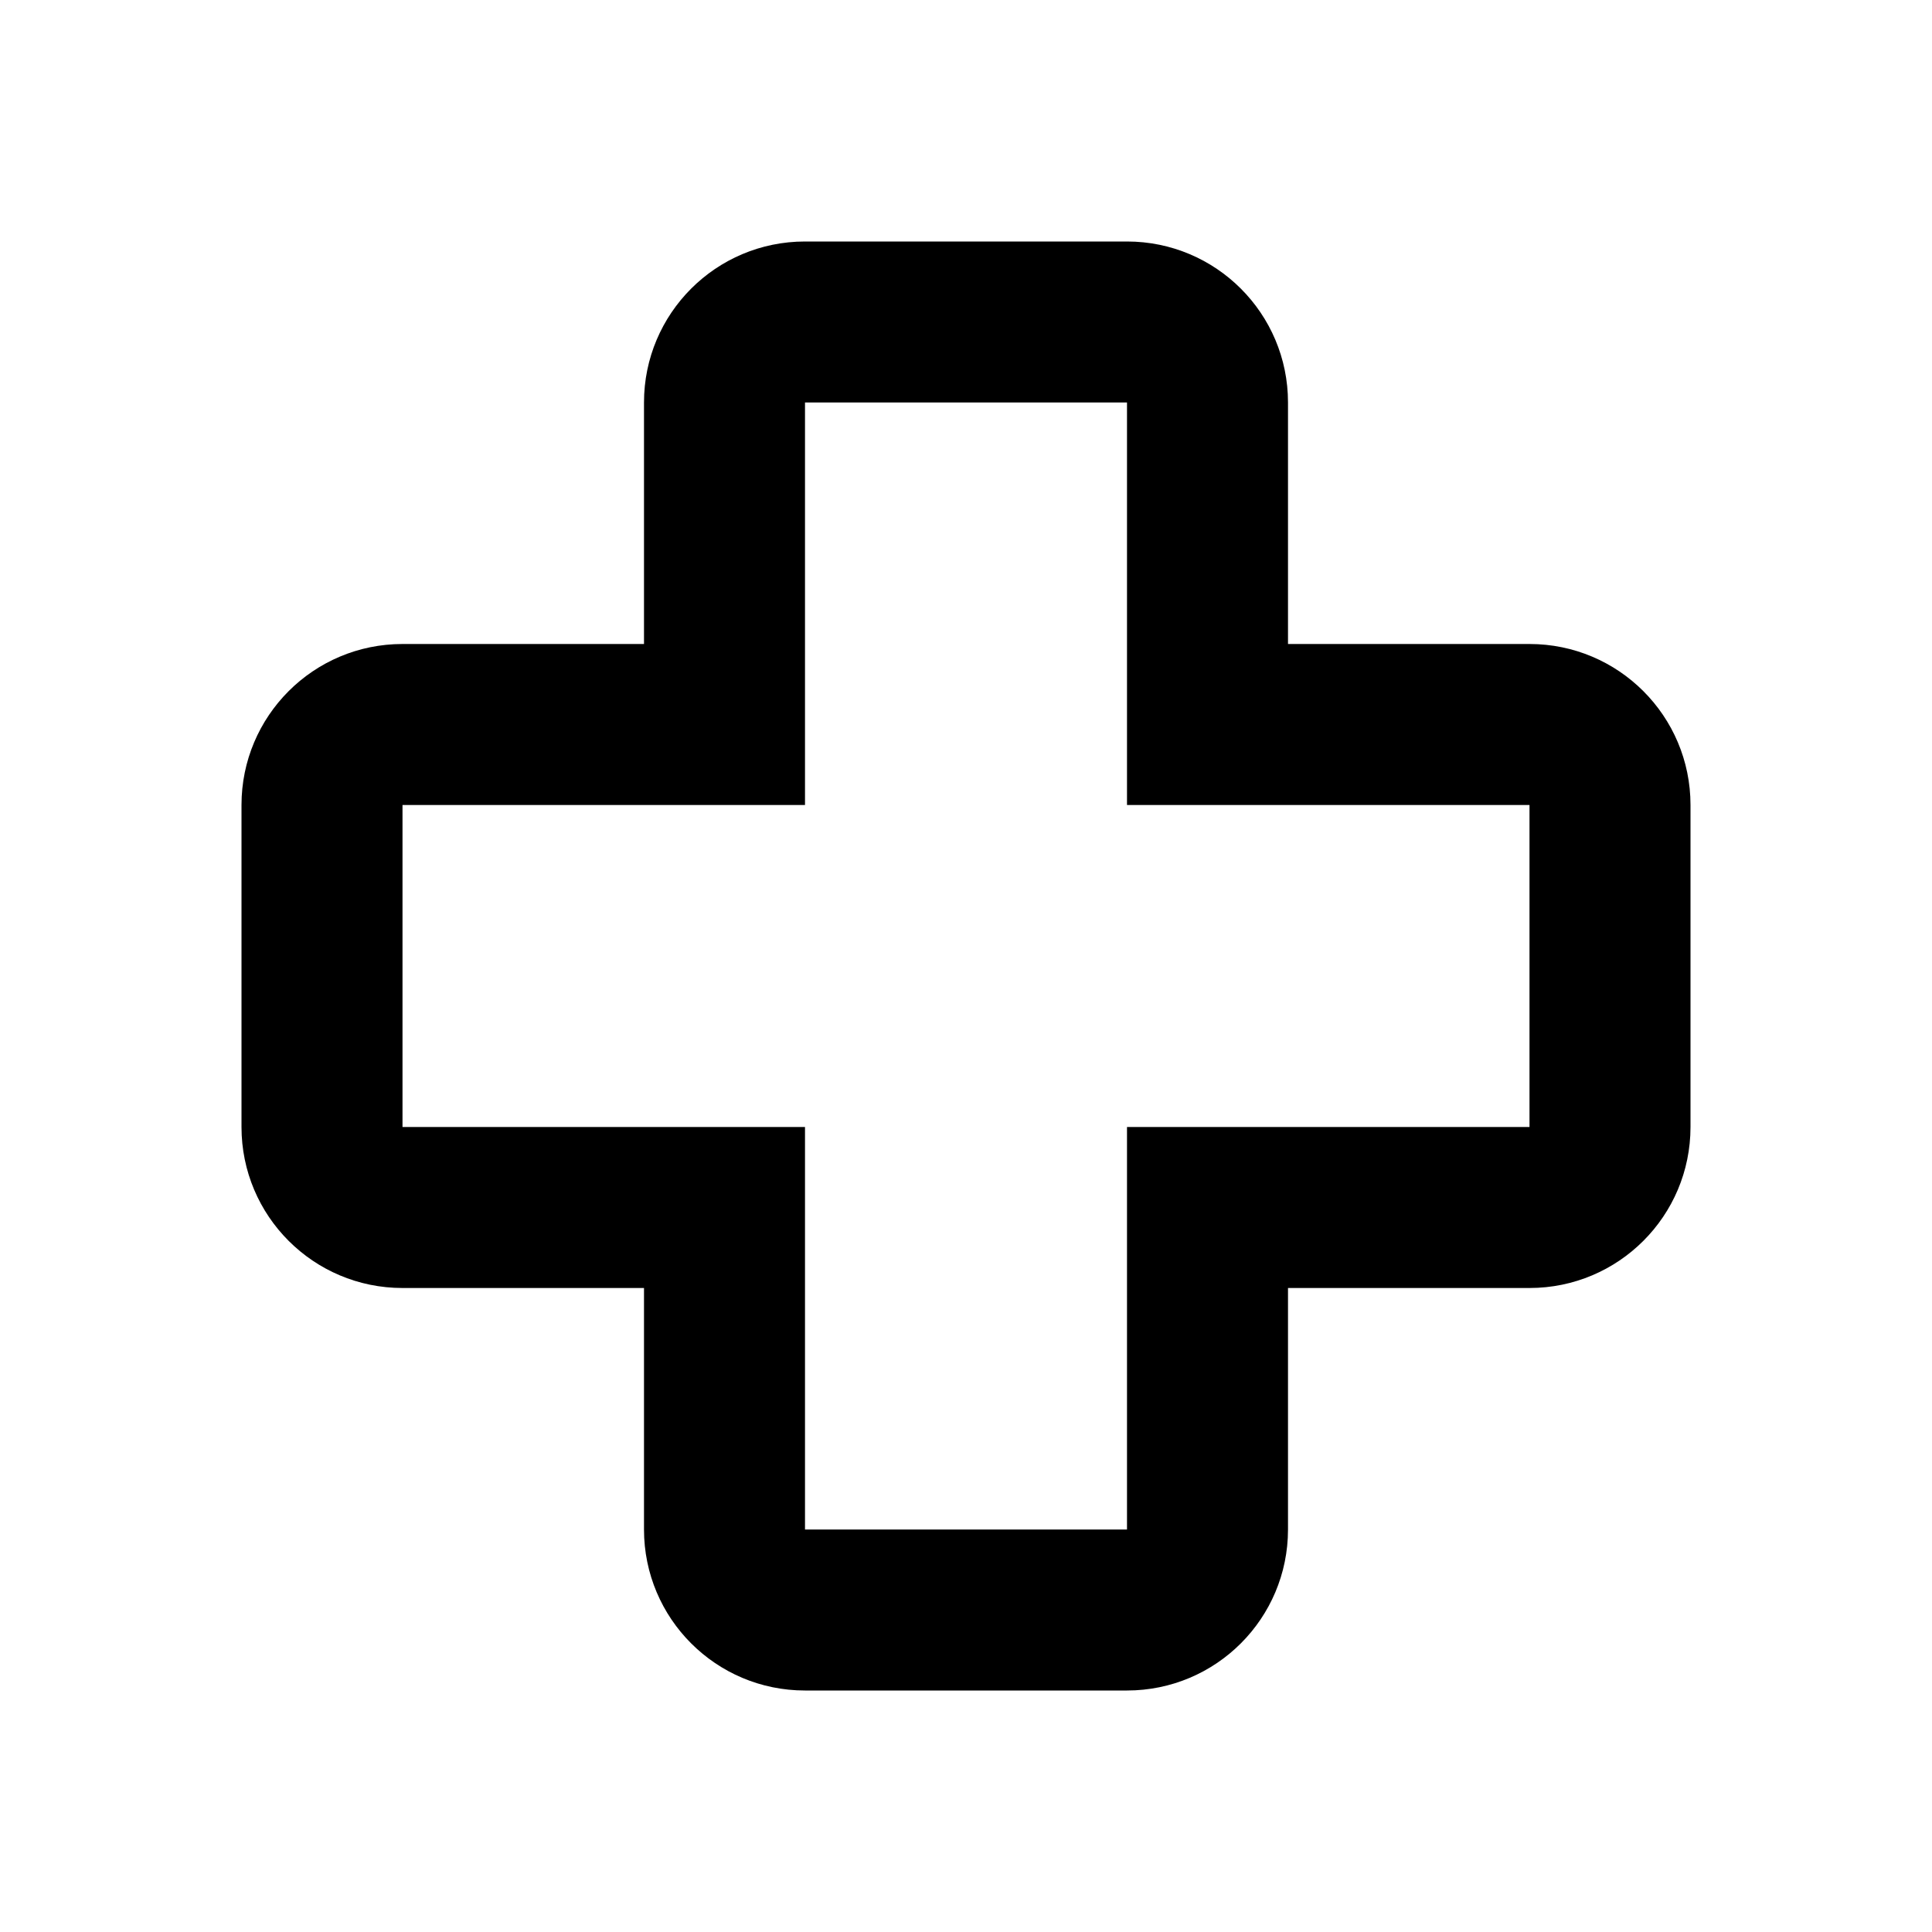
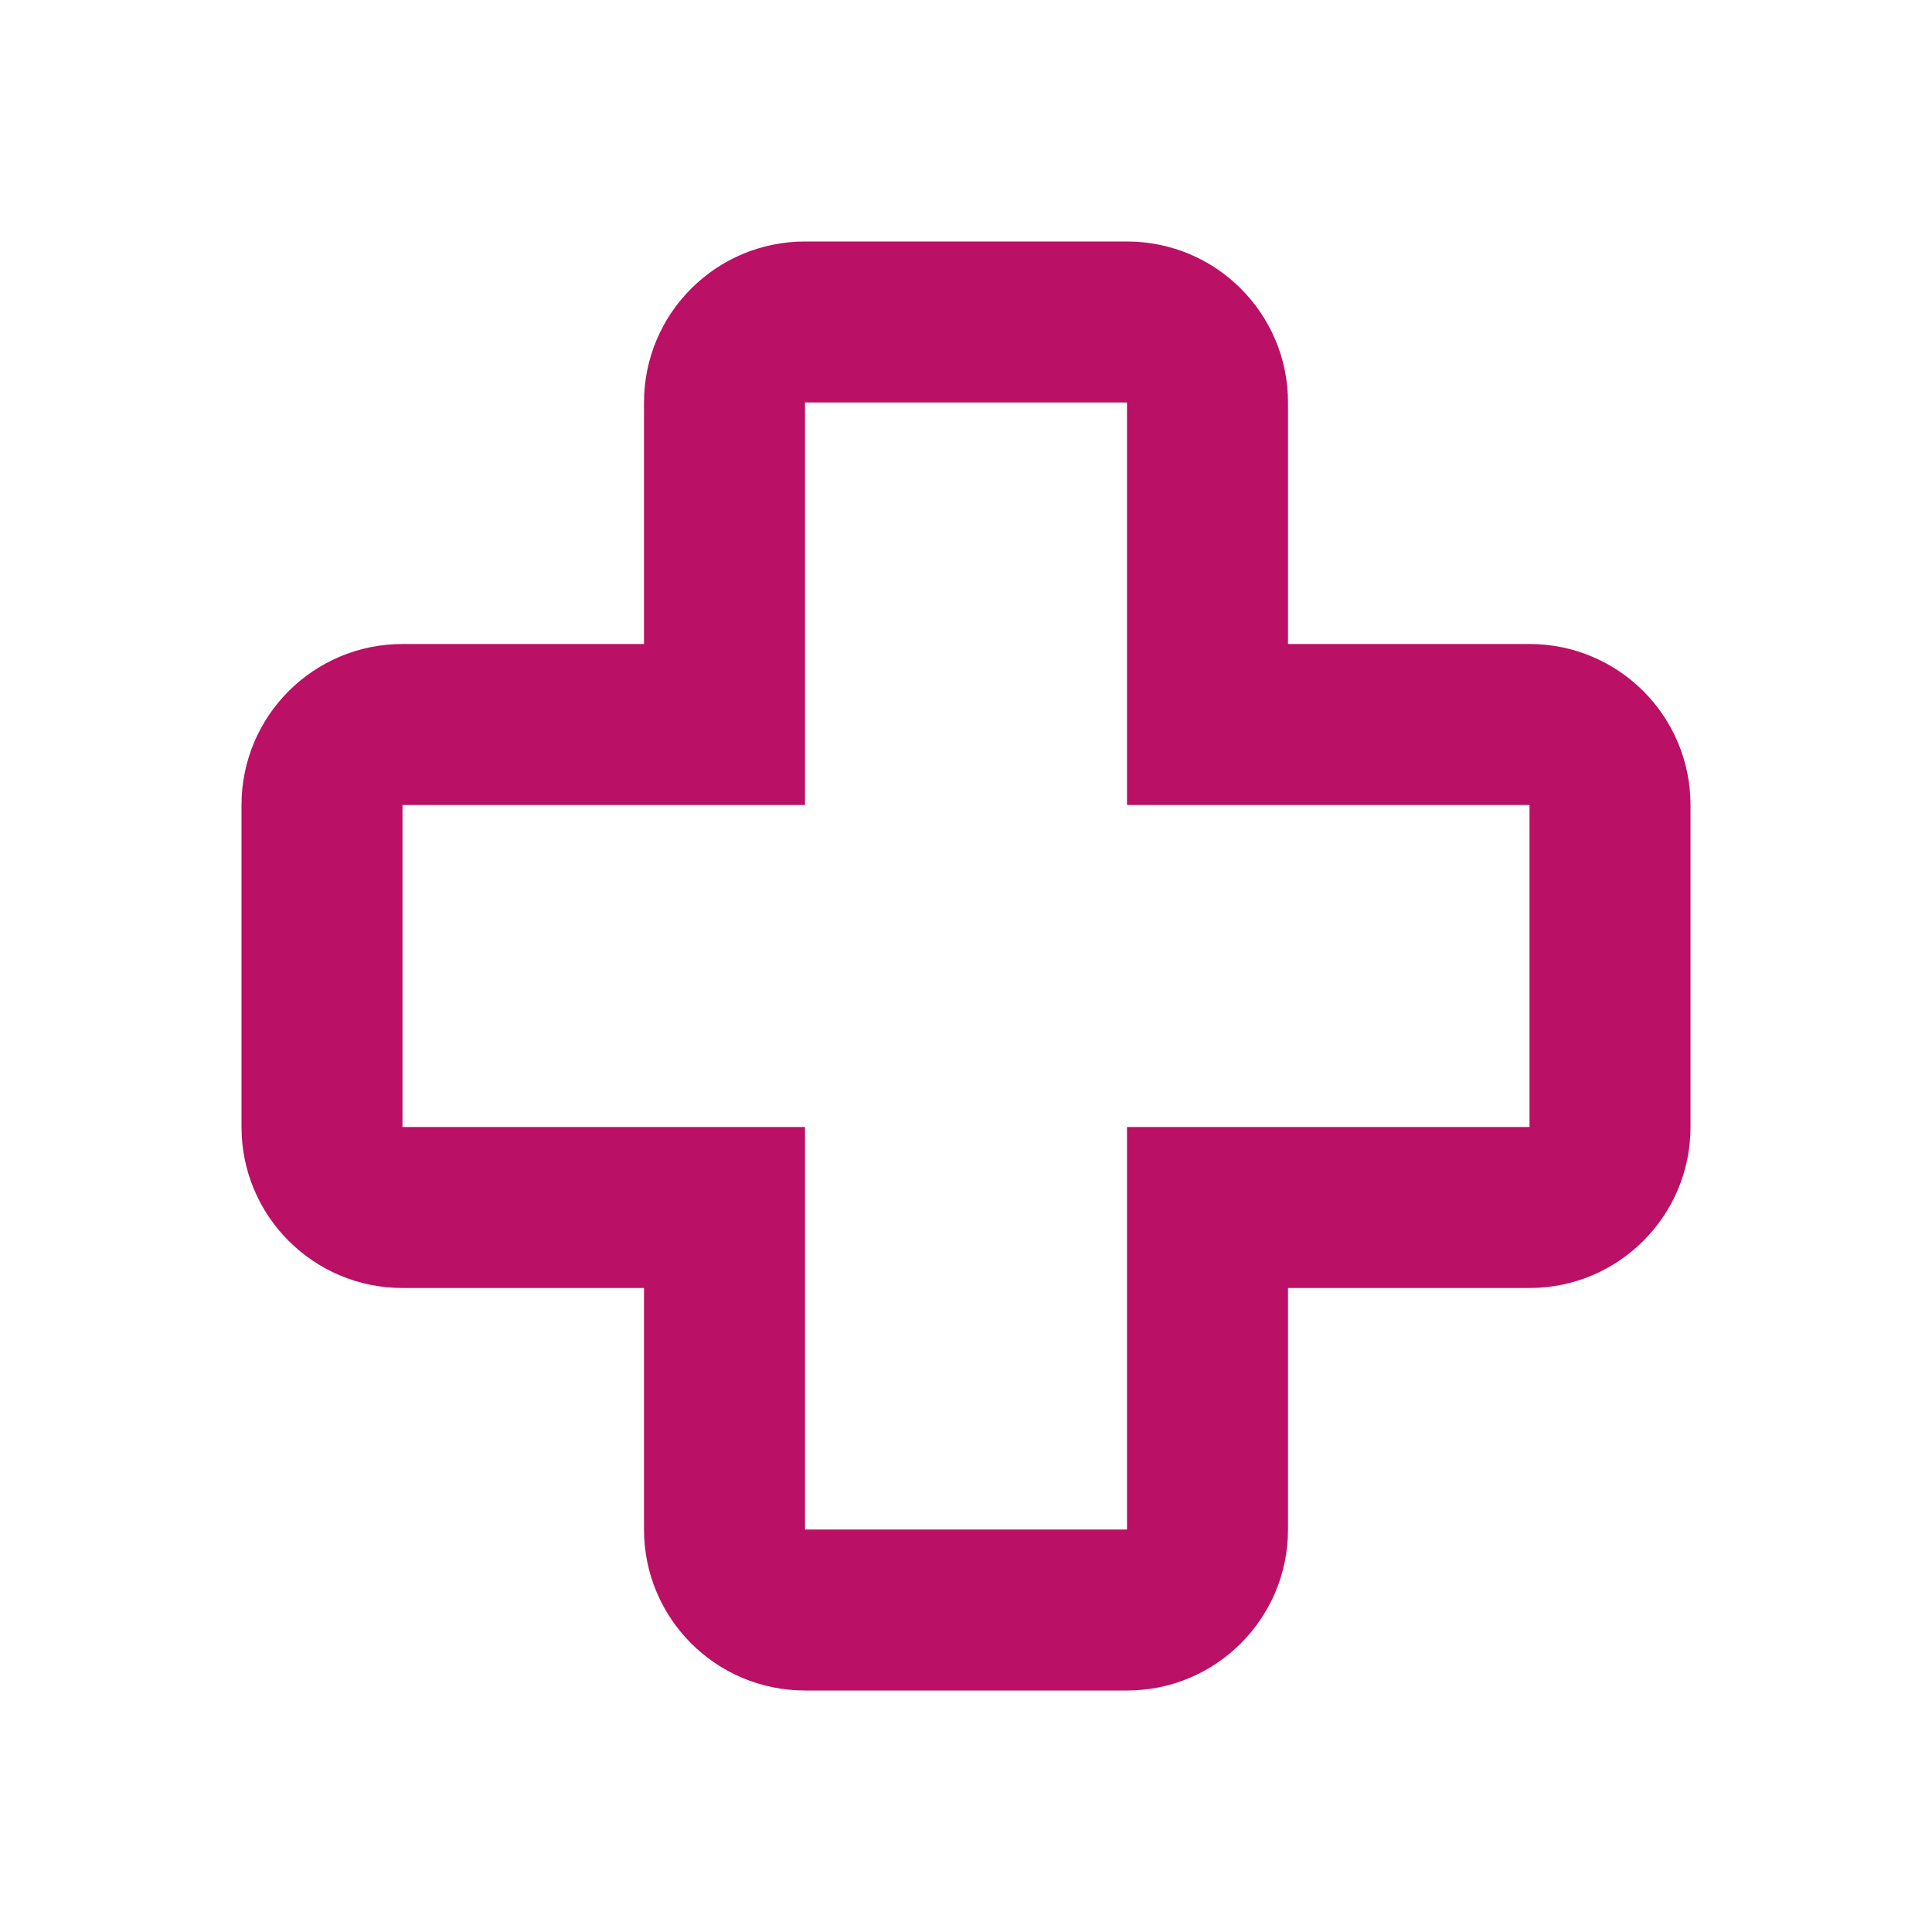
- <svg xmlns="http://www.w3.org/2000/svg" width="24" height="24" viewBox="0 0 24 24" fill="none">
-   <path fill-rule="evenodd" clip-rule="evenodd" d="M8 5C8 3.895 8.895 3 10 3H14C15.105 3 16 3.895 16 5V8H19C20.105 8 21 8.895 21 10V14C21 15.105 20.105 16 19 16H16V19C16 20.105 15.105 21 14 21H10C8.895 21 8 20.105 8 19V16H5C3.895 16 3 15.105 3 14V10C3 8.895 3.895 8 5 8H8V5ZM14 5H10V10H5V14H10V19H14V14H19V10H14V5Z" fill="black" />
+ <svg xmlns="http://www.w3.org/2000/svg" width="40" height="40" viewBox="0 0 24 24" fill="none">
+   <path fill-rule="evenodd" clip-rule="evenodd" d="M8 5C8 3.895 8.895 3 10 3H14C15.105 3 16 3.895 16 5V8H19C20.105 8 21 8.895 21 10V14C21 15.105 20.105 16 19 16H16V19C16 20.105 15.105 21 14 21H10C8.895 21 8 20.105 8 19V16H5C3.895 16 3 15.105 3 14V10C3 8.895 3.895 8 5 8H8V5ZM14 5H10V10H5V14H10V19H14V14H19V10H14V5Z" fill="#BA1065" />
</svg>
